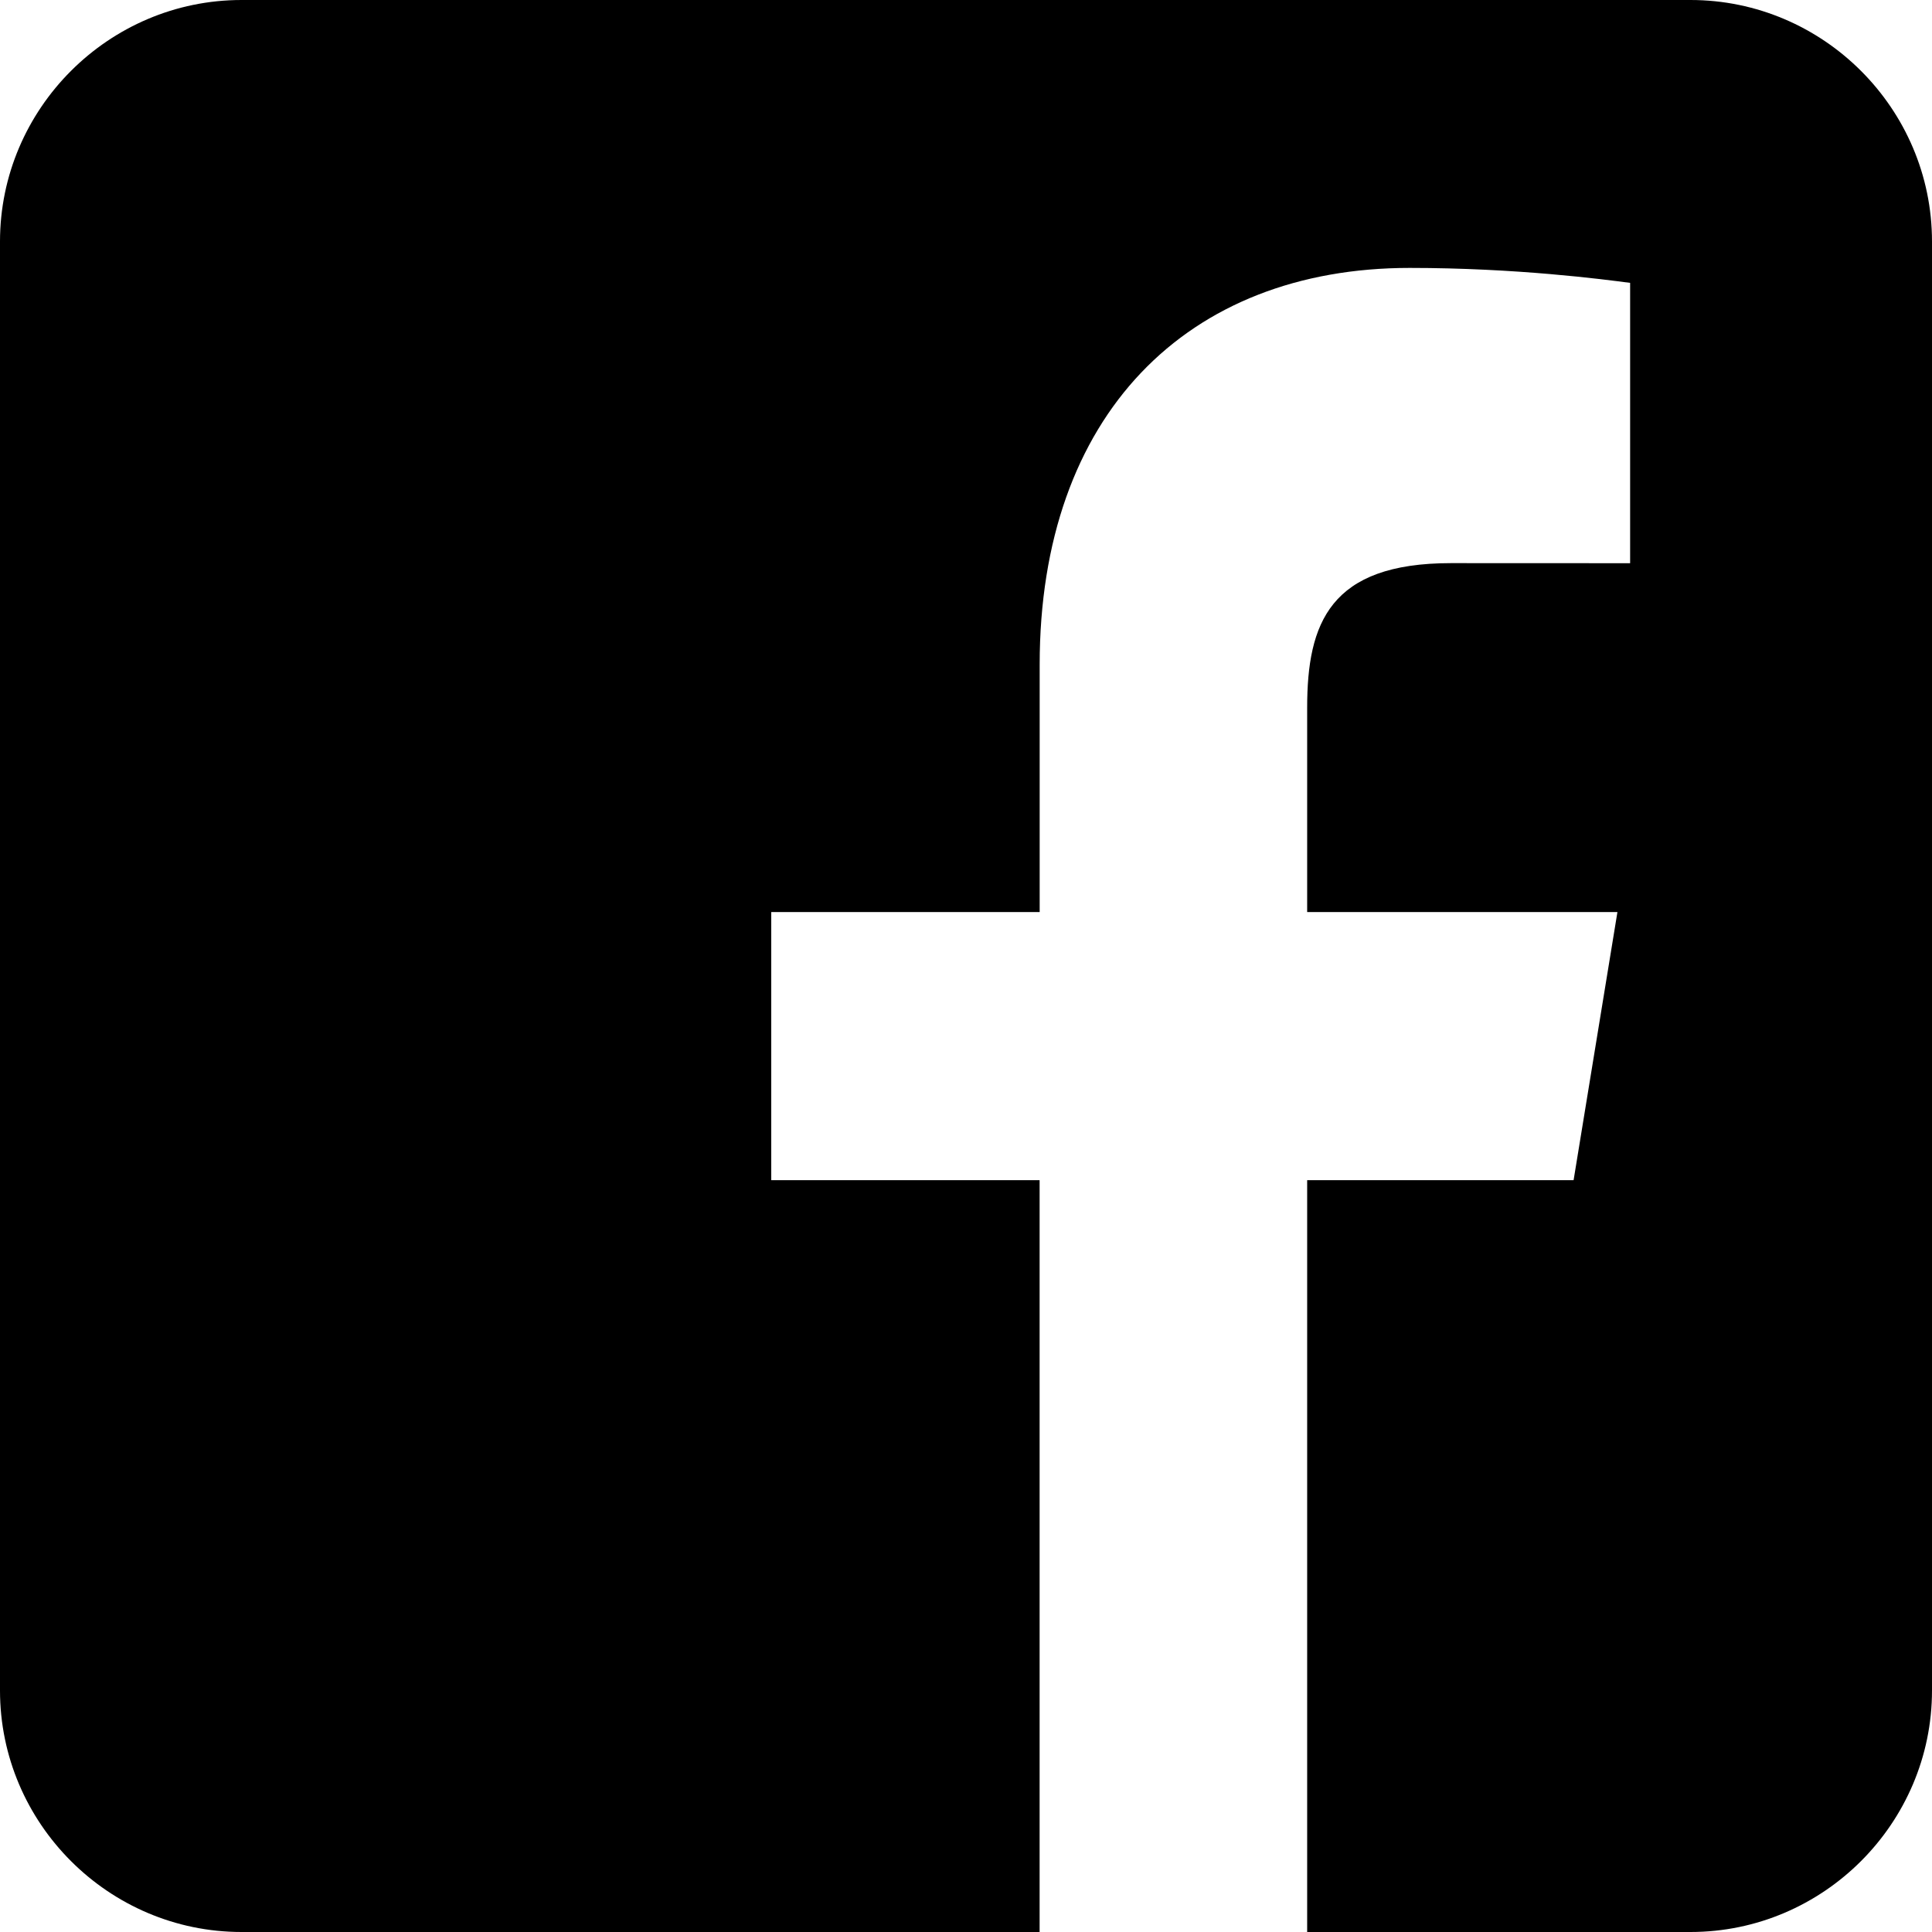
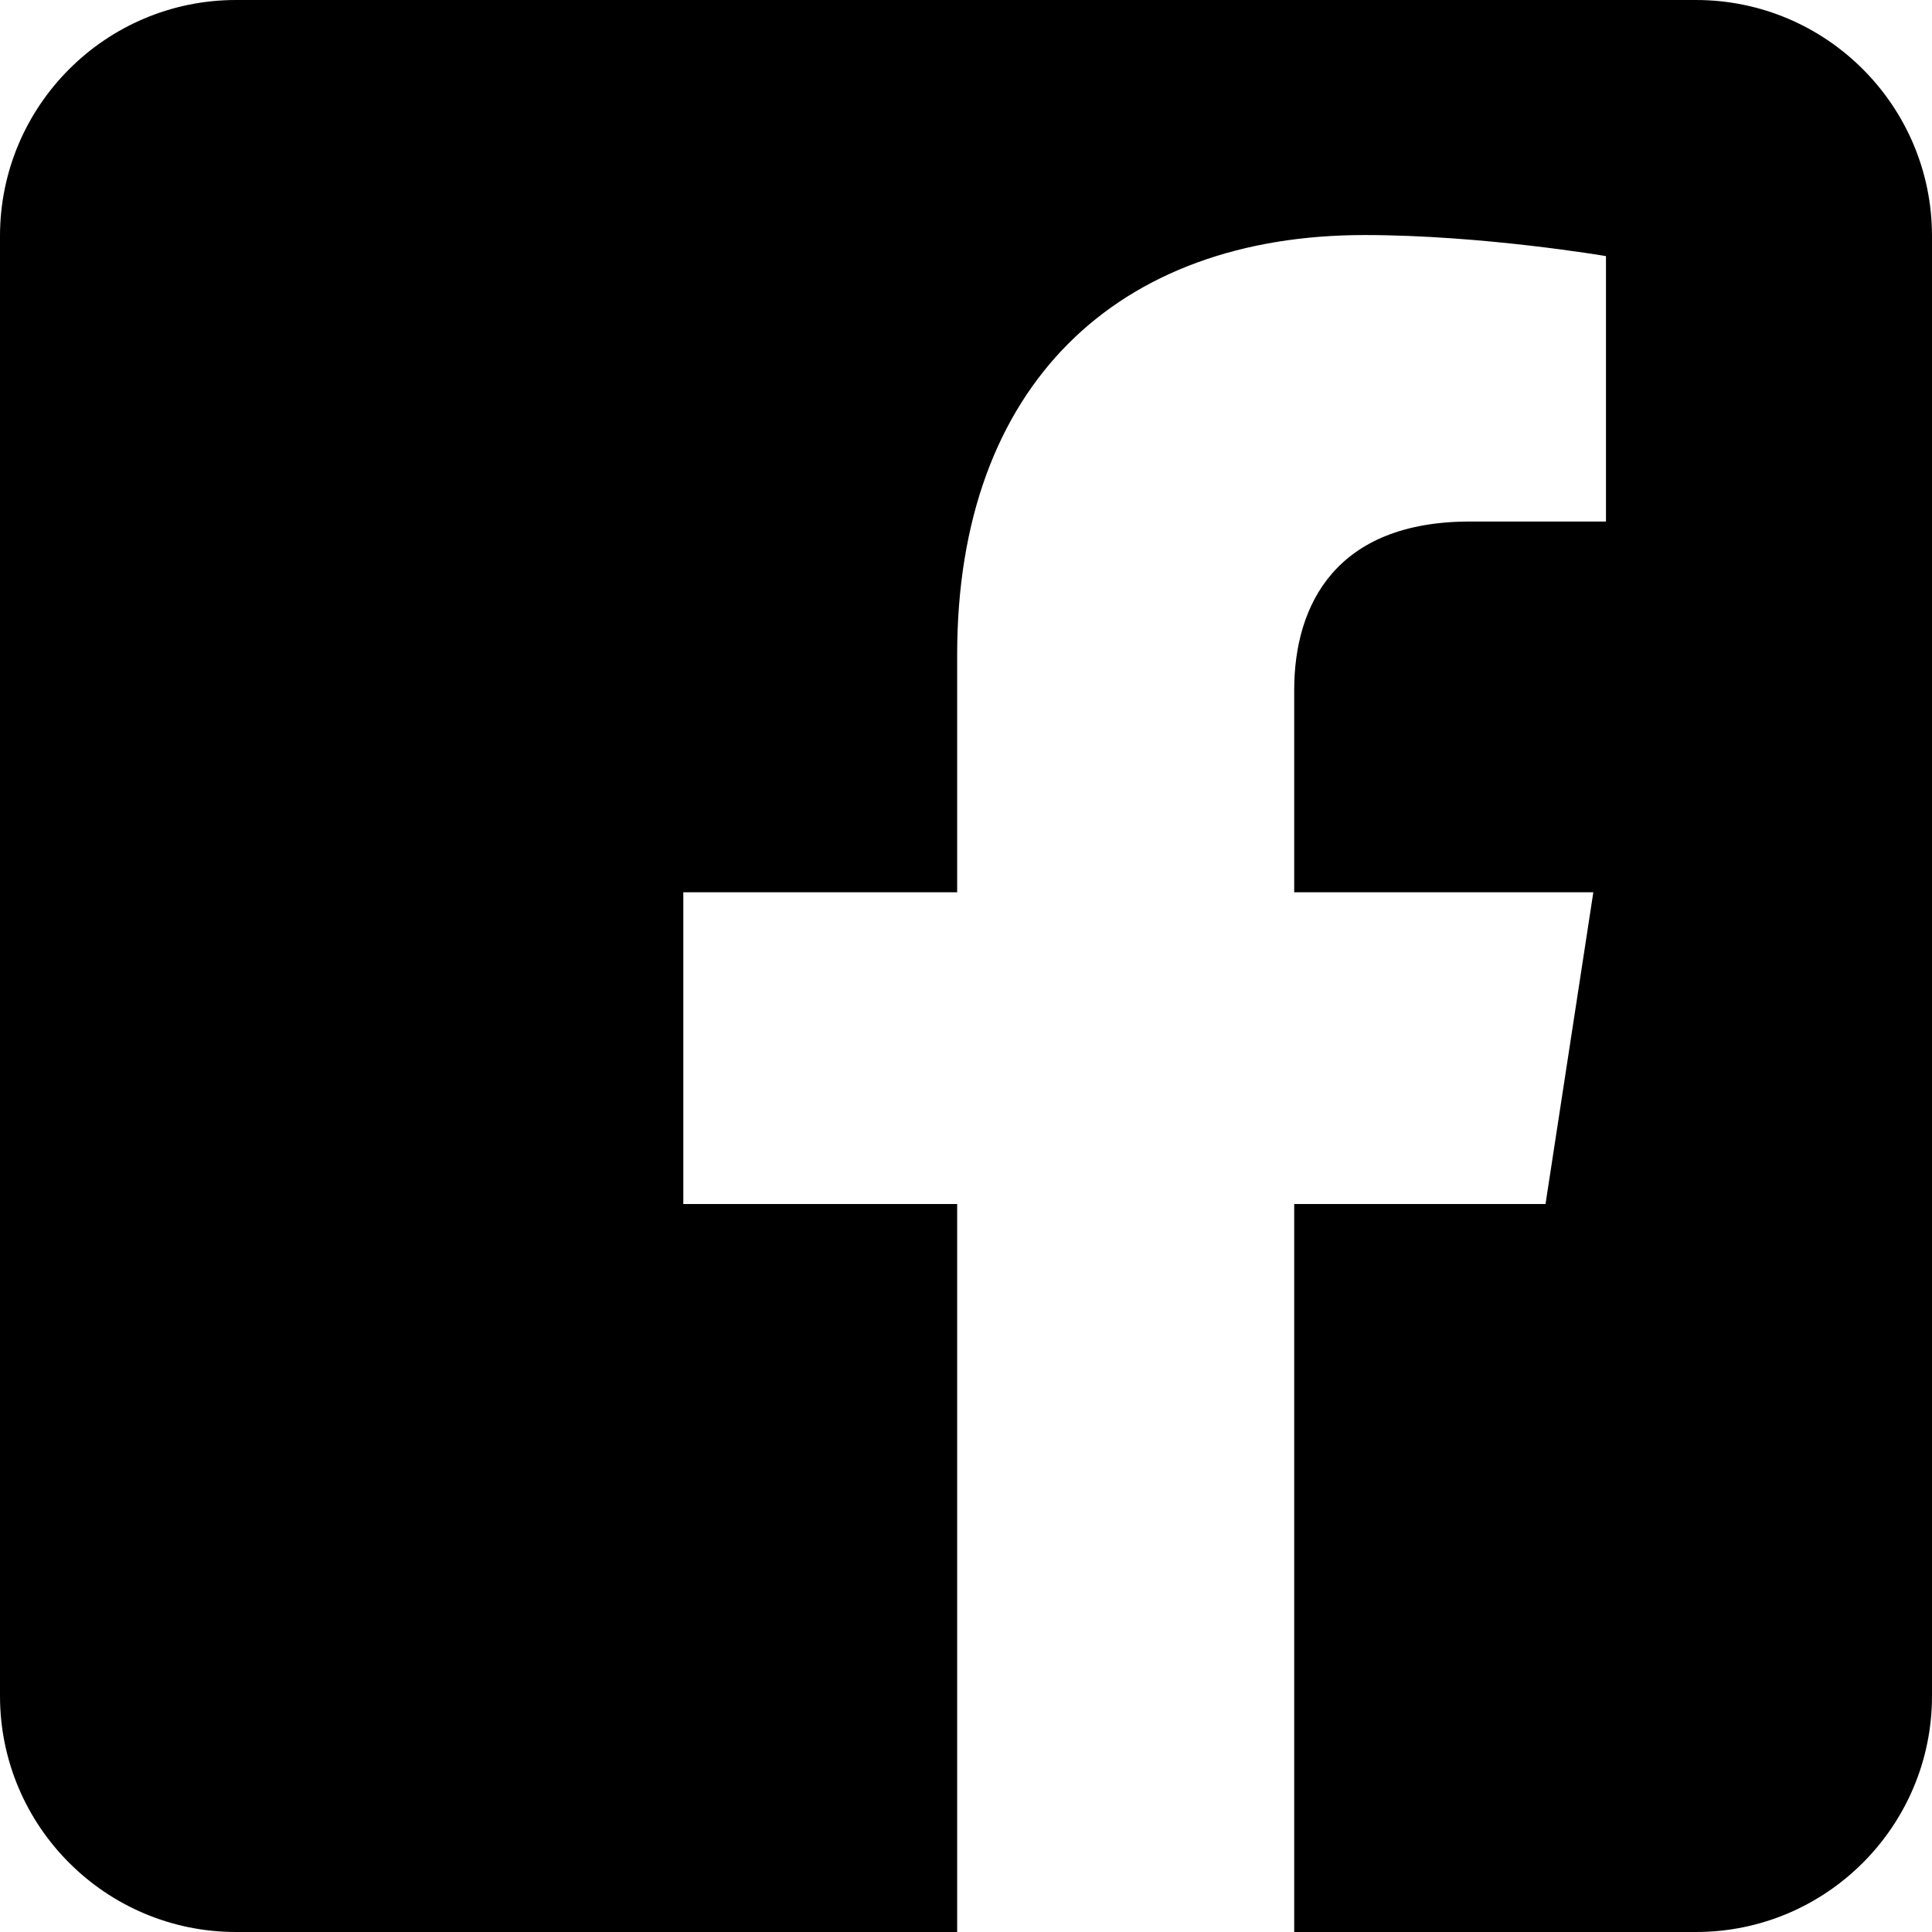
- <svg xmlns="http://www.w3.org/2000/svg" width="100%" height="100%" viewBox="0 0 128 128" version="1.1" xml:space="preserve" style="fill:currentColor;fill-rule:evenodd;clip-rule:evenodd;stroke-linejoin:round;stroke-miterlimit:2;">
-   <path d="M68.877,128L16,128C7.2,128 0,120.8 0,112L0,16C0,7.2 7.2,0 16,0L112,0C120.8,0 128,7.2 128,16L128,112C128,120.8 120.8,128 112,128L86.603,128L86.603,78.188L104.255,78.188L107.159,60.425L86.603,60.425L86.603,46.881C86.603,41.288 88.104,37.309 96.126,37.309L108,37.314L108,18.741C106.229,18.506 100.463,17.75 93.395,17.75C78.645,17.75 68.881,27.492 68.881,44.029L68.881,60.425L51.097,60.425L51.097,78.188L68.877,78.188L68.877,128Z" style="fill-rule:nonzero;" />
+ <svg xmlns="http://www.w3.org/2000/svg" height="100%" style="fill:currentColor;fill-rule:evenodd;clip-rule:evenodd;stroke-linejoin:round;stroke-miterlimit:2;" version="1.1" viewBox="0 0 512 512" width="100%" xml:space="preserve">
+   <path d="M449.446,0c34.525,0 62.554,28.03 62.554,62.554l0,386.892c0,34.524 -28.03,62.554 -62.554,62.554l-106.468,0l0,-192.915l66.6,0l12.672,-82.621l-79.272,0l0,-53.617c0,-22.603 11.073,-44.636 46.58,-44.636l36.042,0l0,-70.34c0,0 -32.71,-5.582 -63.982,-5.582c-65.288,0 -107.96,39.569 -107.96,111.204l0,62.971l-72.573,0l0,82.621l72.573,0l0,192.915l-191.104,0c-34.524,0 -62.554,-28.03 -62.554,-62.554l0,-386.892c0,-34.524 28.029,-62.554 62.554,-62.554l386.892,0Z" />
</svg>
